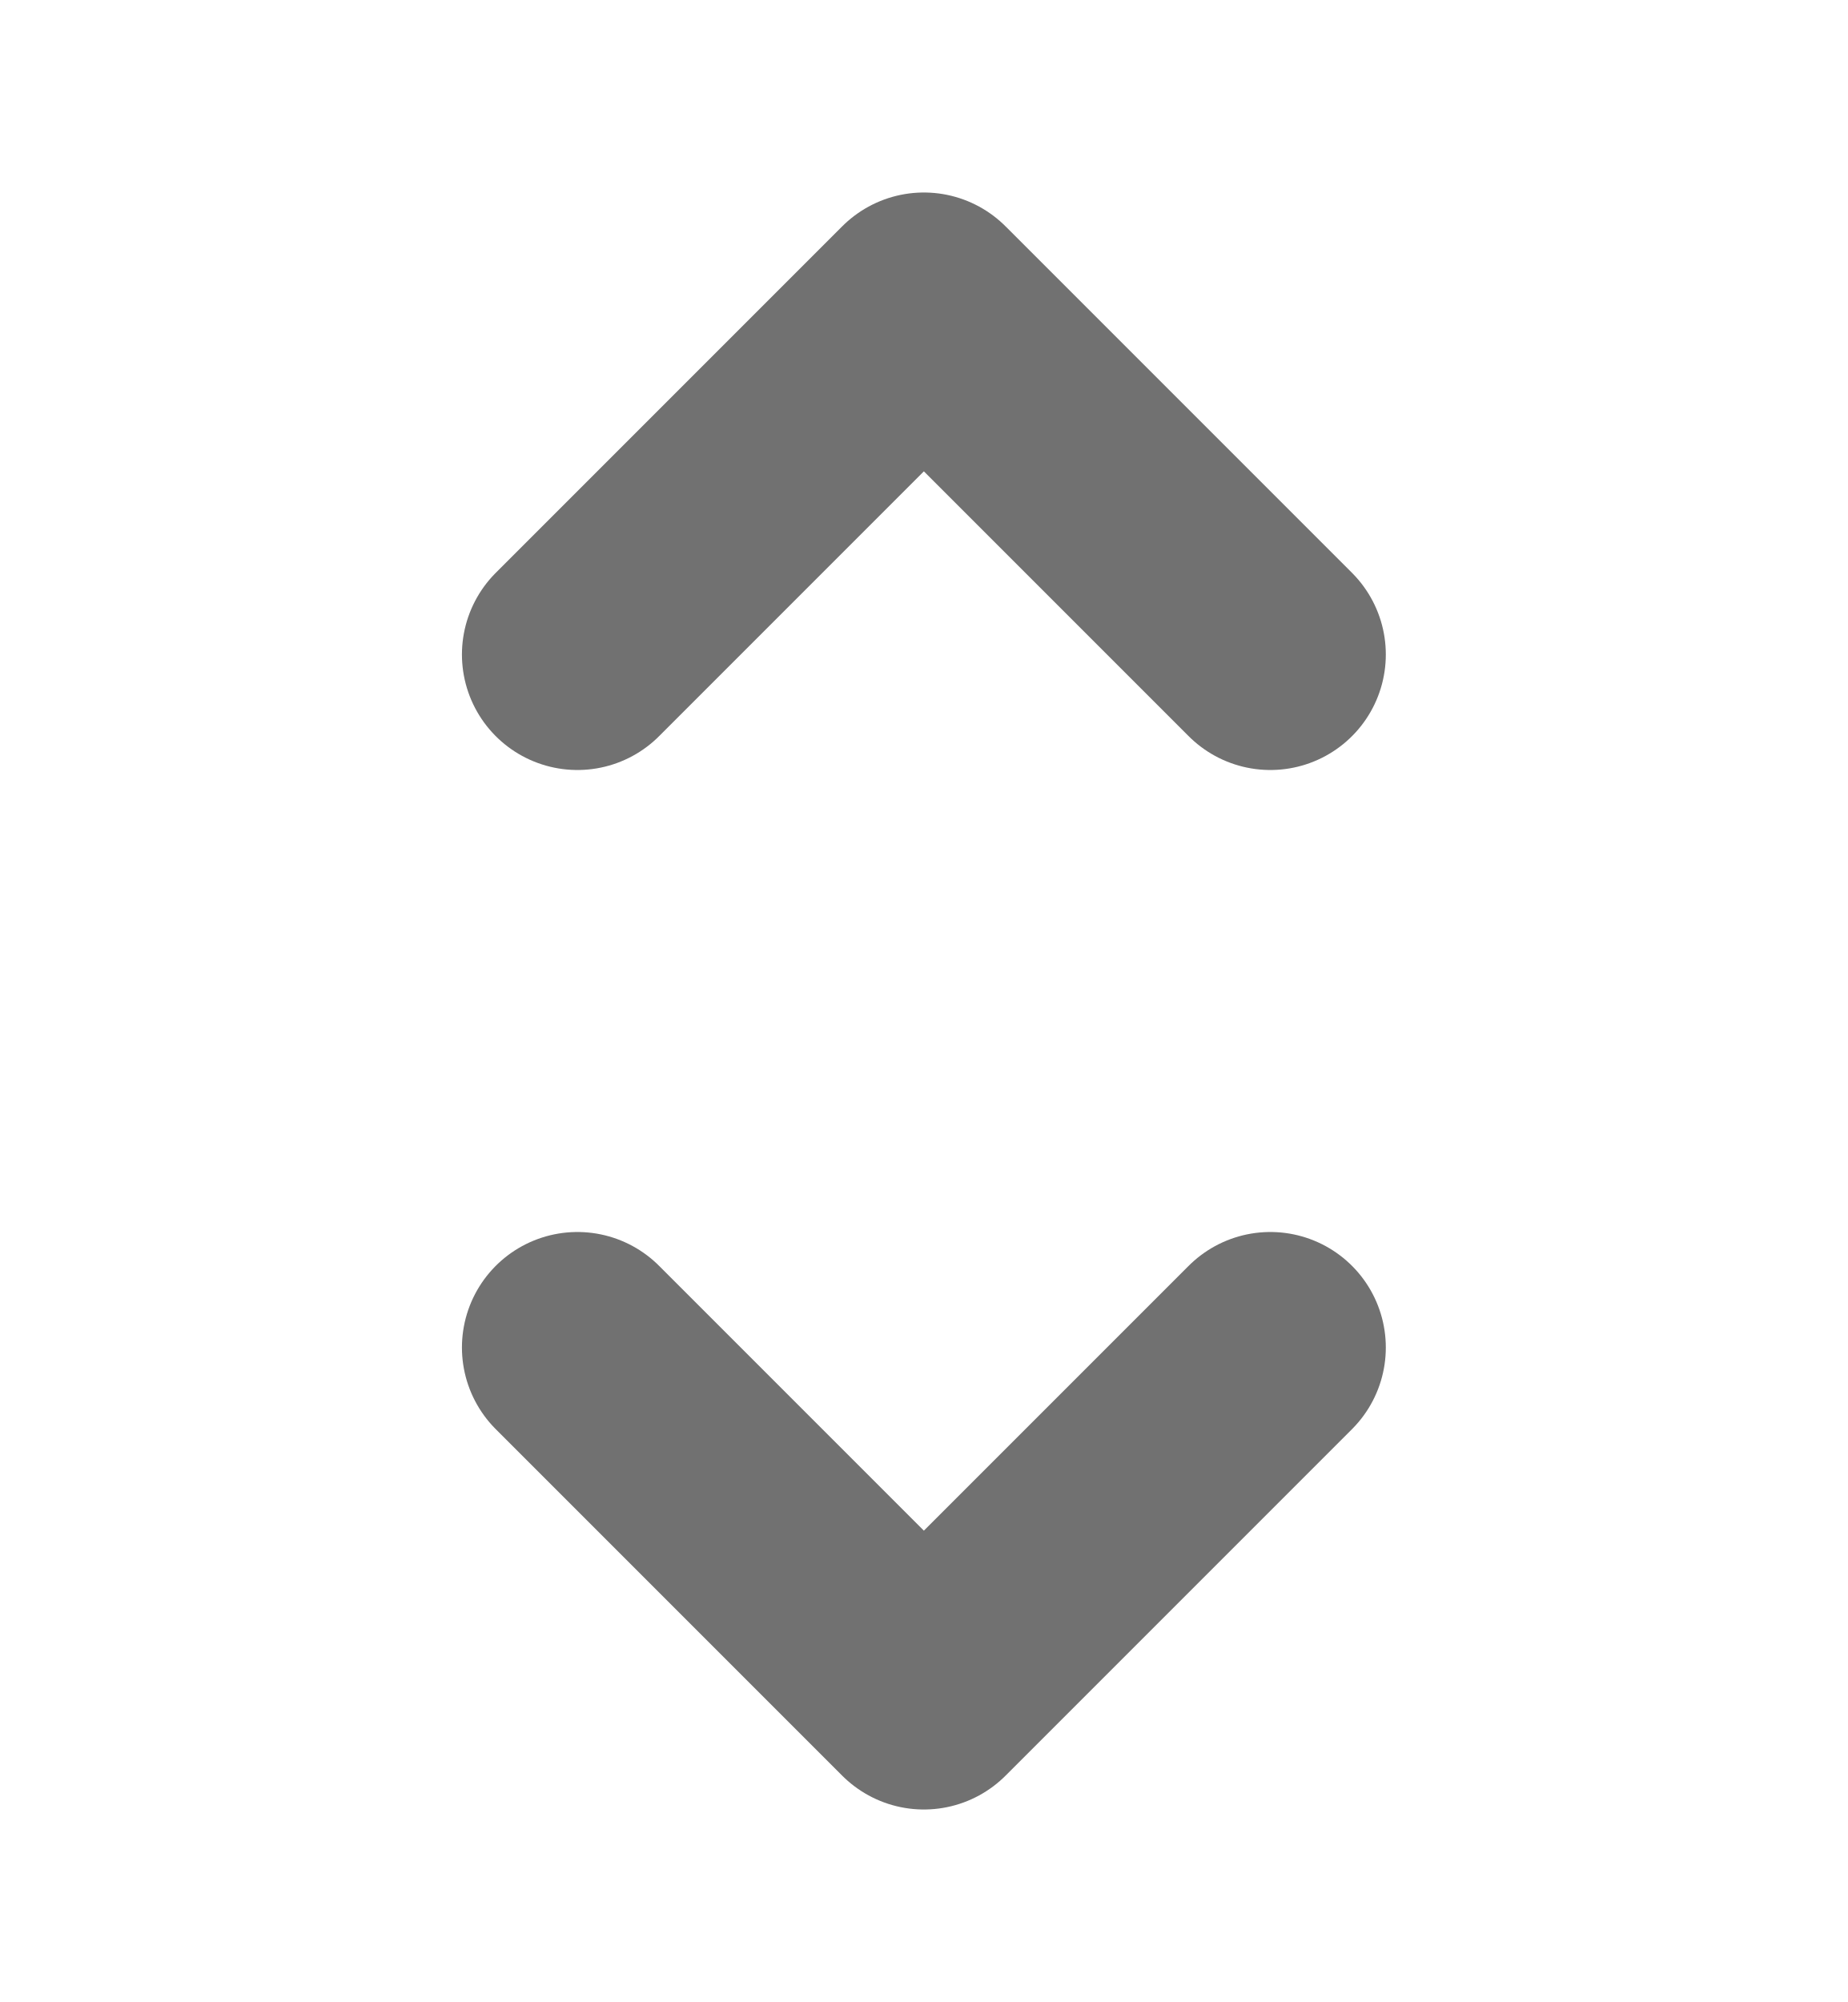
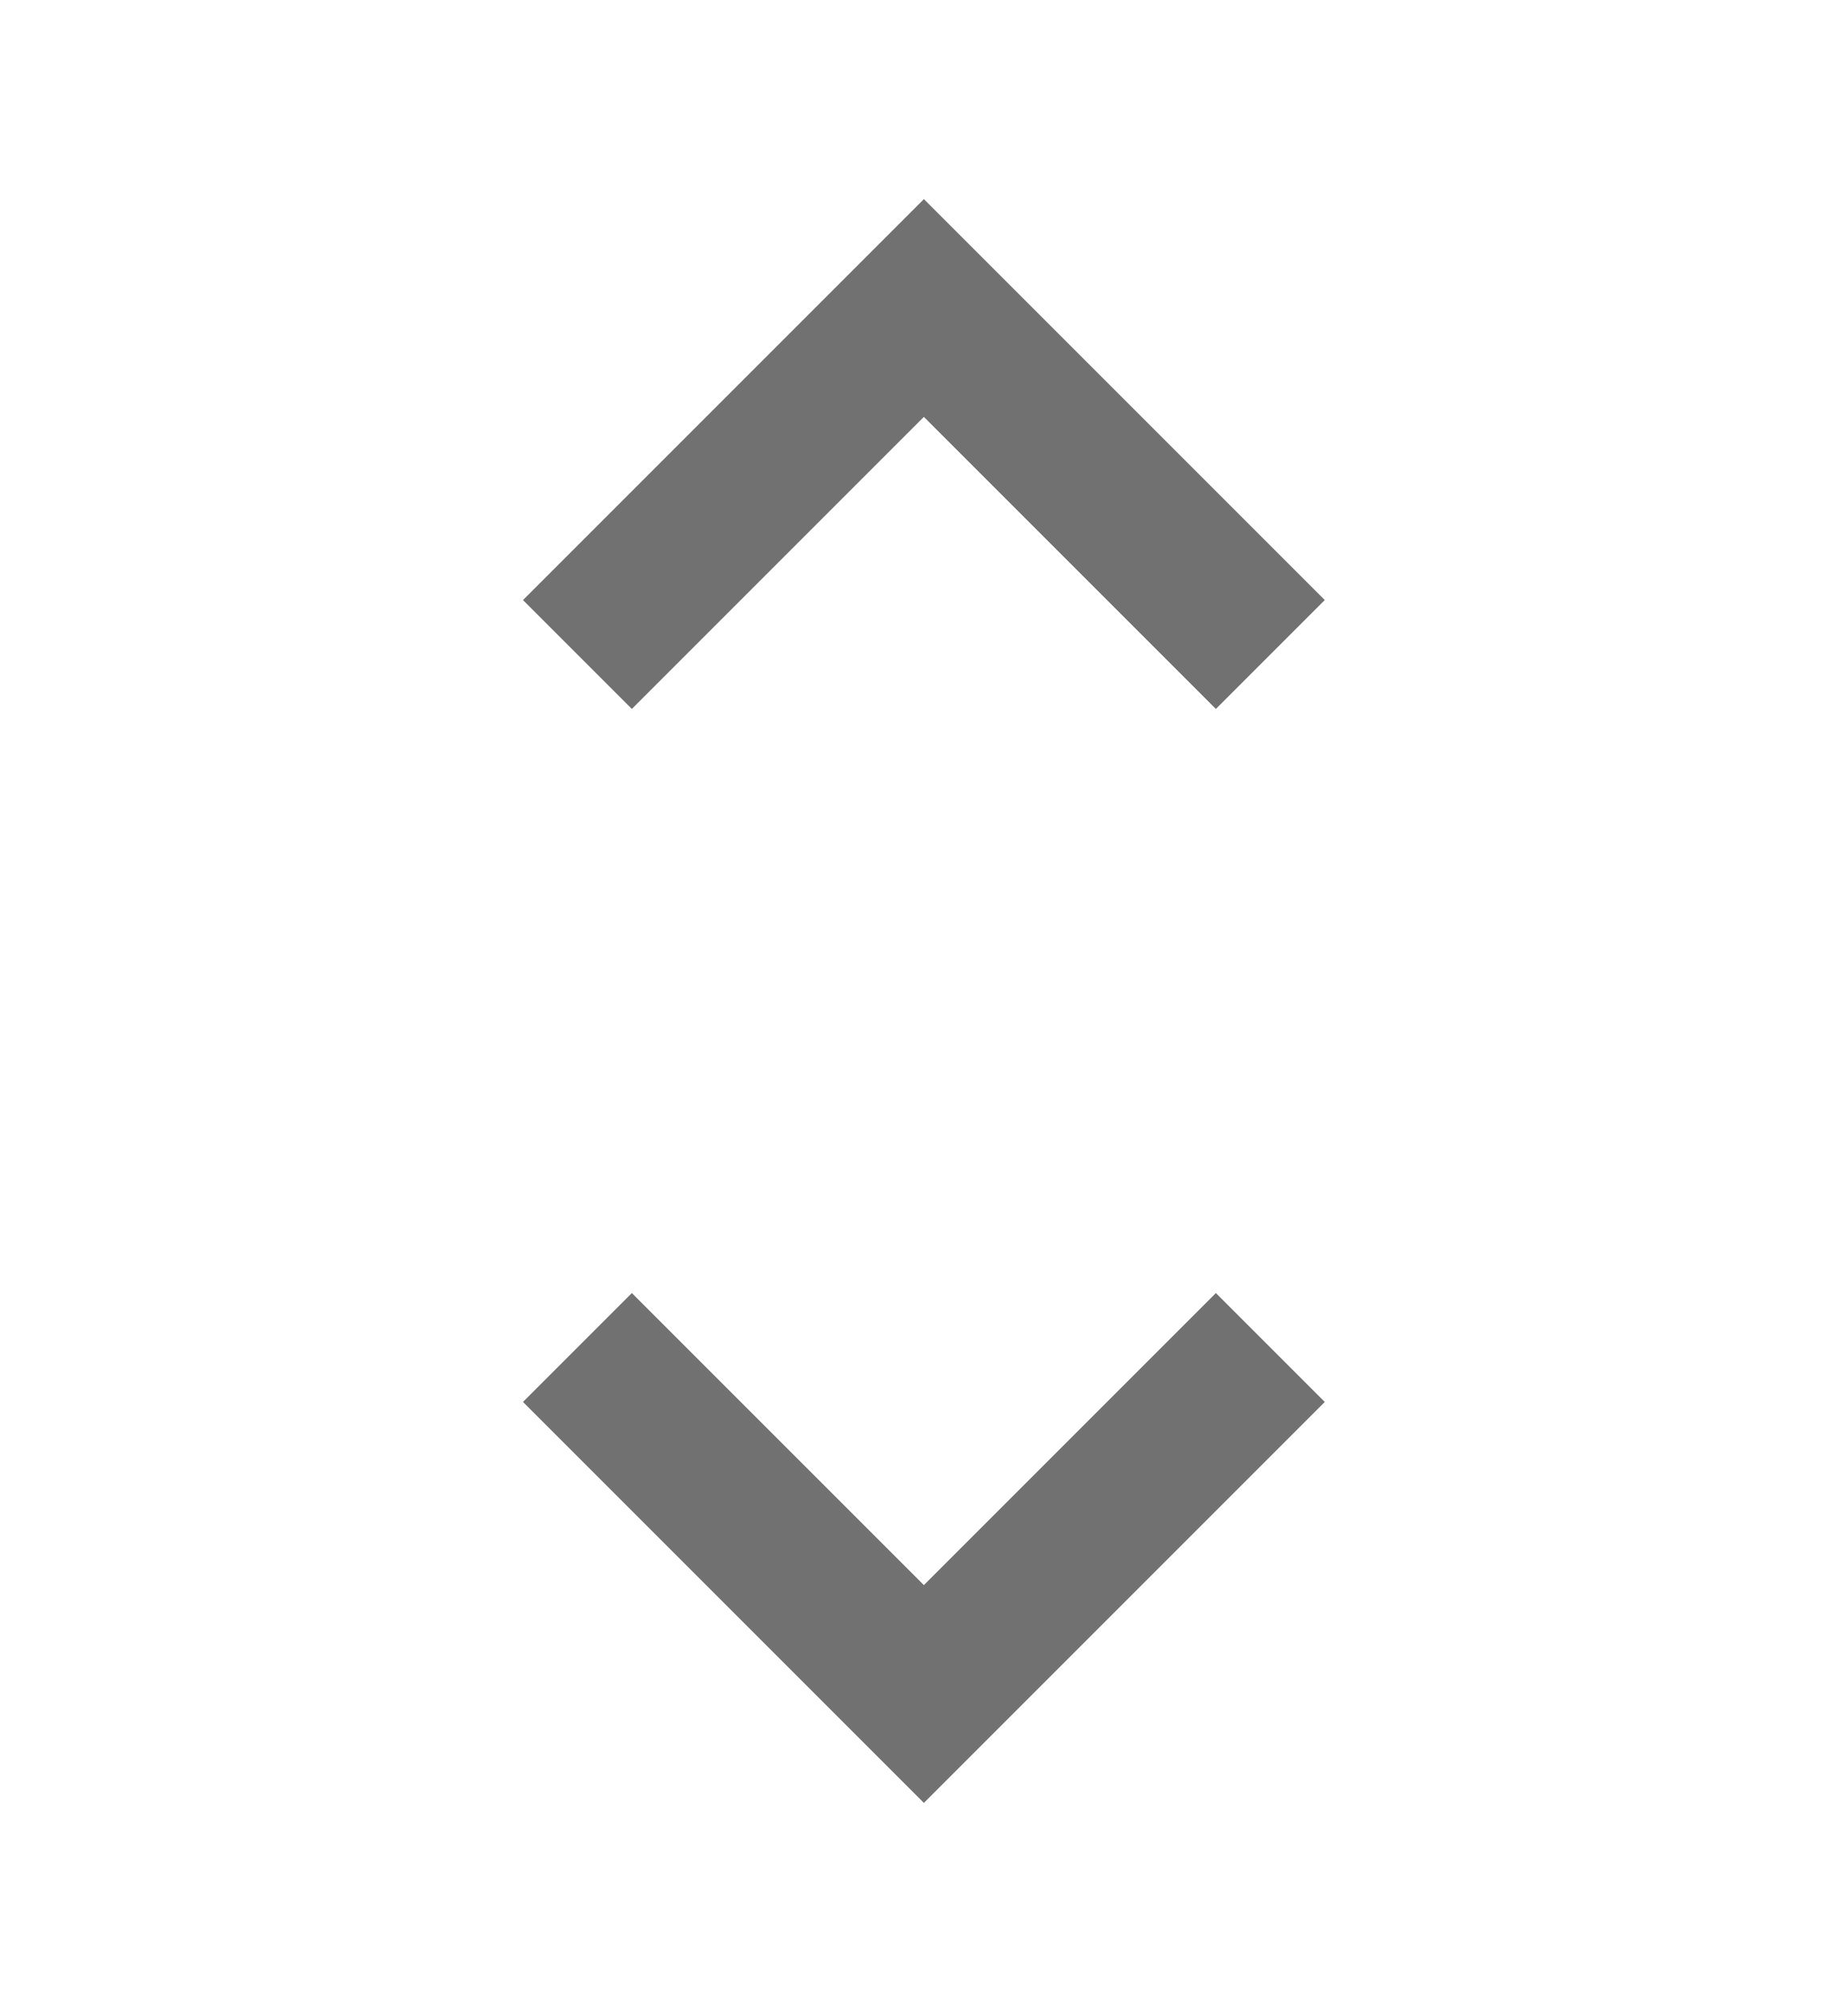
<svg xmlns="http://www.w3.org/2000/svg" width="12" height="13" viewBox="0 0 12 13" fill="none">
  <g id="Icon/CaretDoubleVertical">
-     <path id="Vector" d="M8.25 4.25L6 2L3.75 4.25" stroke="#717171" stroke-width="1.5" stroke-linecap="round" stroke-linejoin="round" />
-     <path id="Vector_2" d="M8.25 8.75L6 11L3.75 8.75" stroke="#717171" stroke-width="1.5" stroke-linecap="round" stroke-linejoin="round" />
+     <path id="Vector" d="M8.25 4.25L6 2L3.75 4.25" stroke="#717171" strokeWidth="1.5" strokeLinecap="round" strokeLinejoin="round" />
+     <path id="Vector_2" d="M8.25 8.75L6 11L3.75 8.75" stroke="#717171" strokeWidth="1.5" strokeLinecap="round" strokeLinejoin="round" />
  </g>
</svg>
